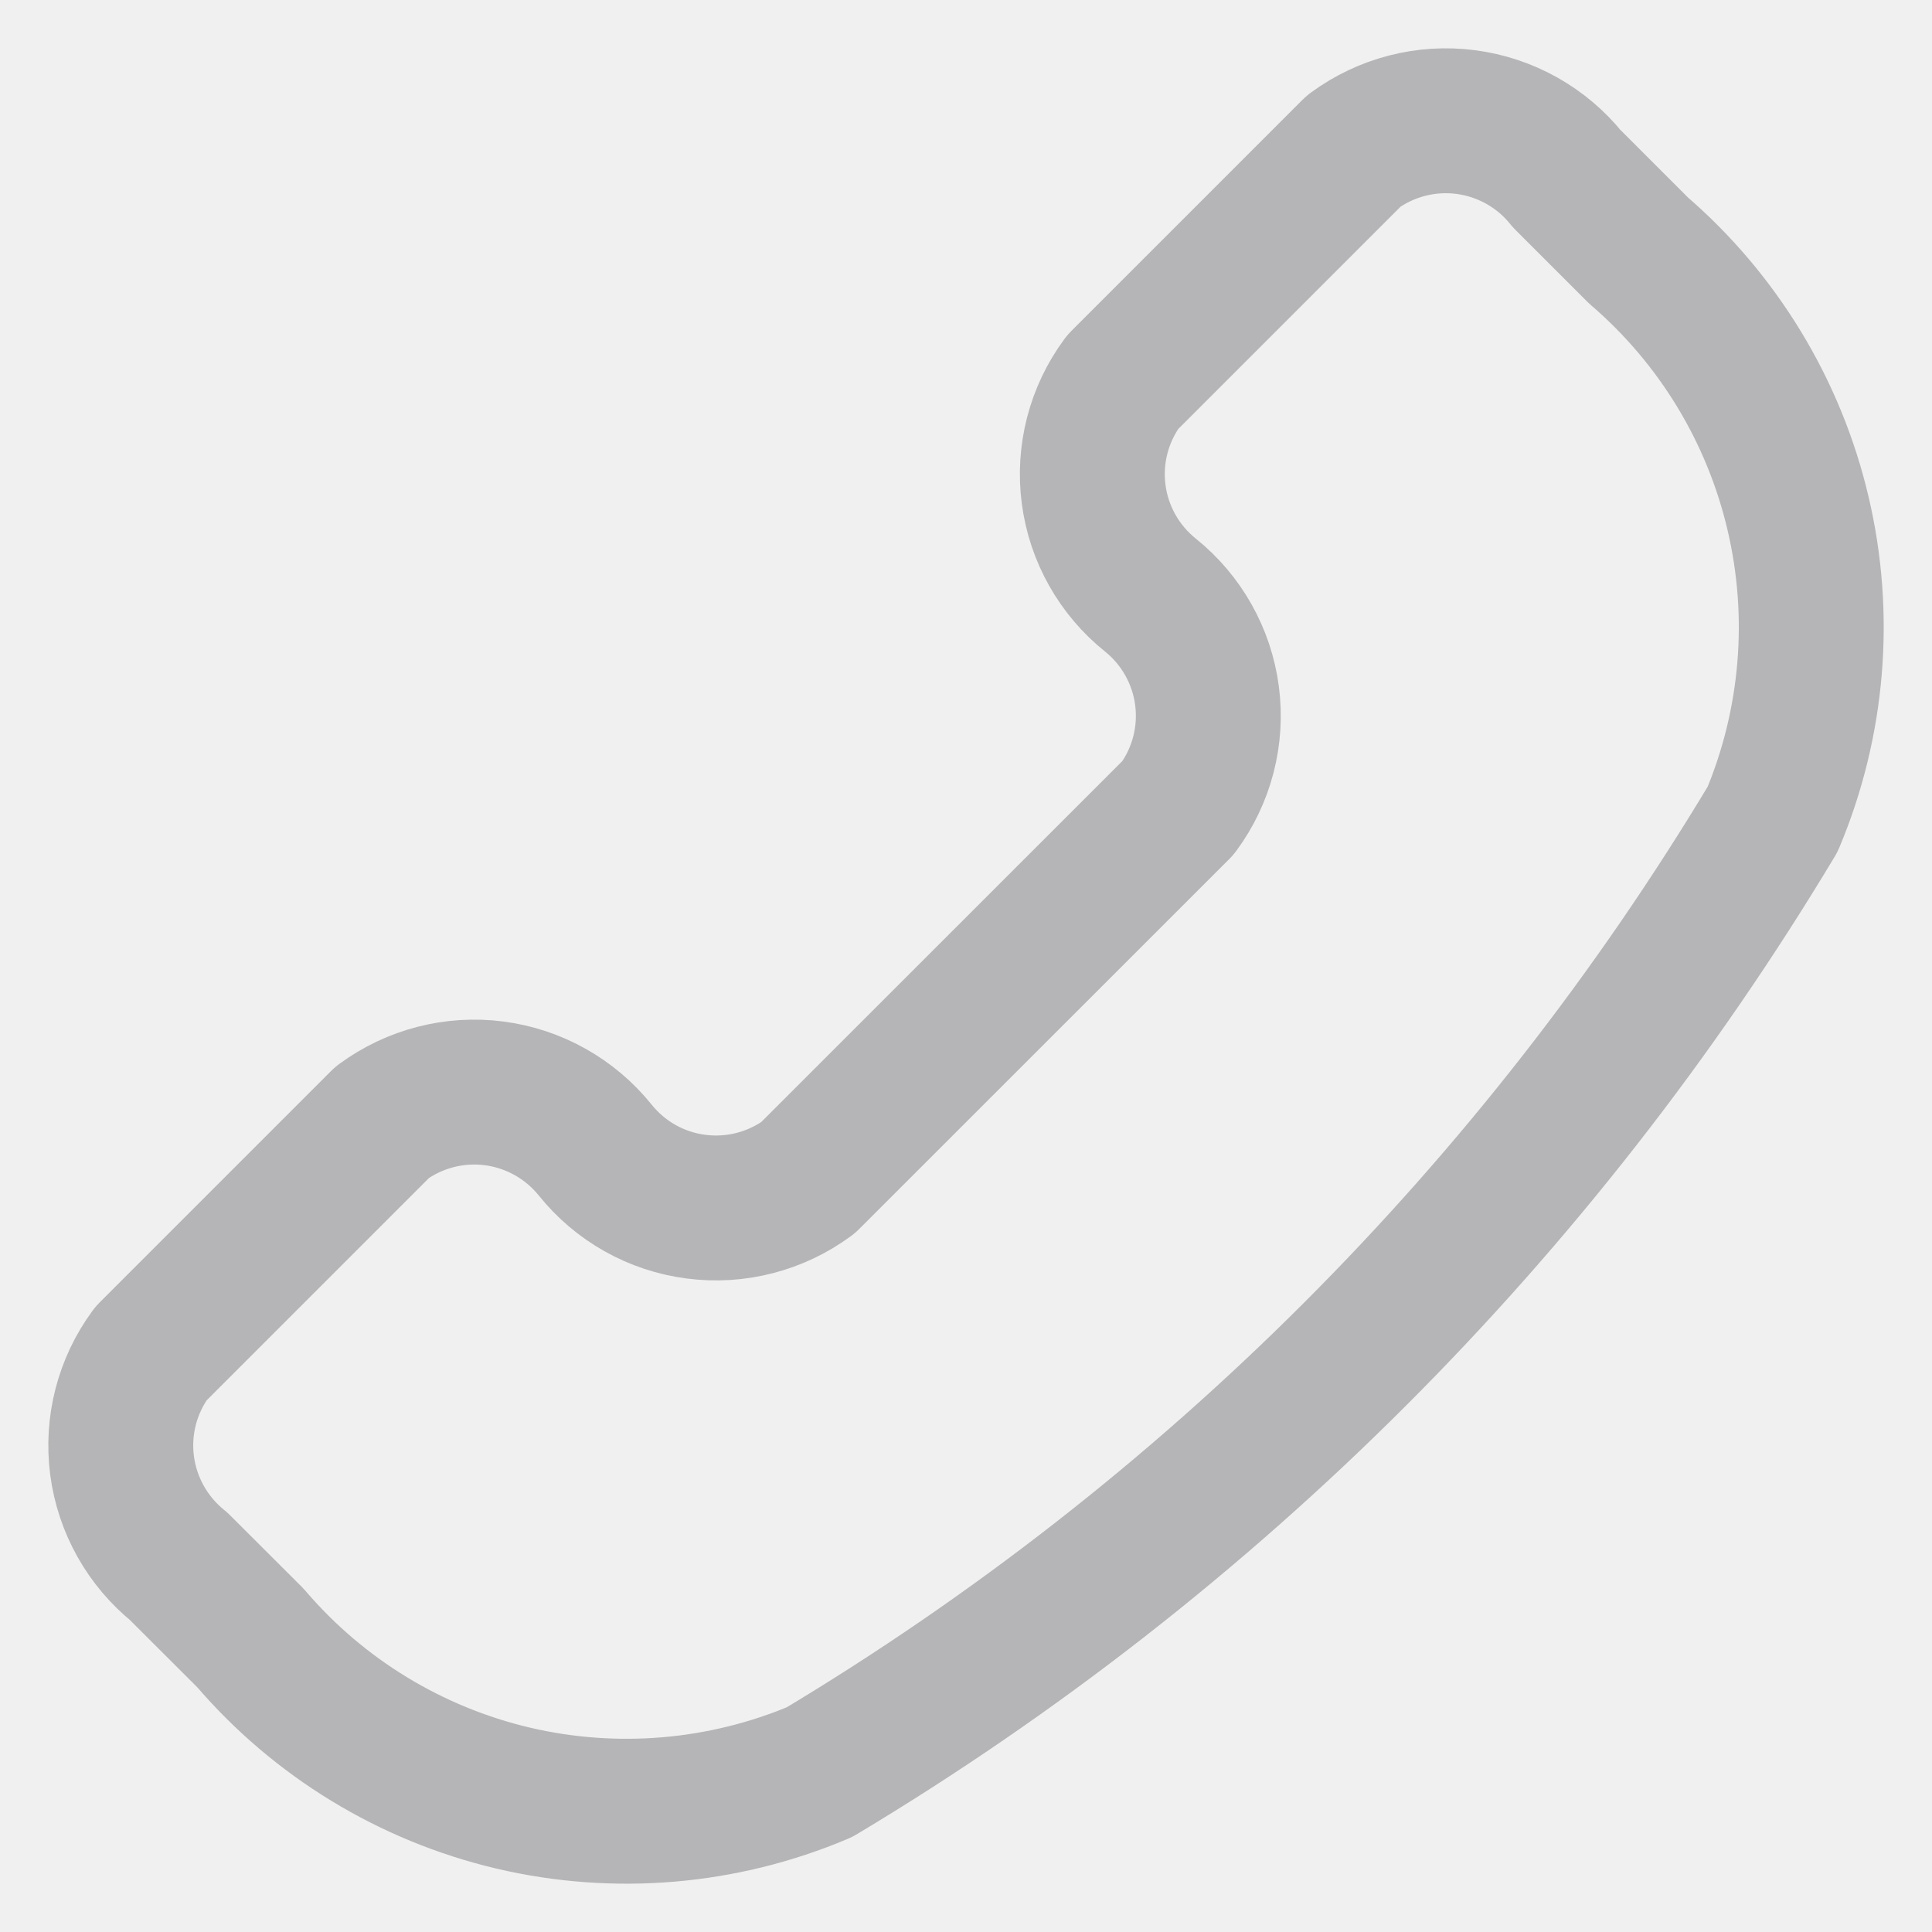
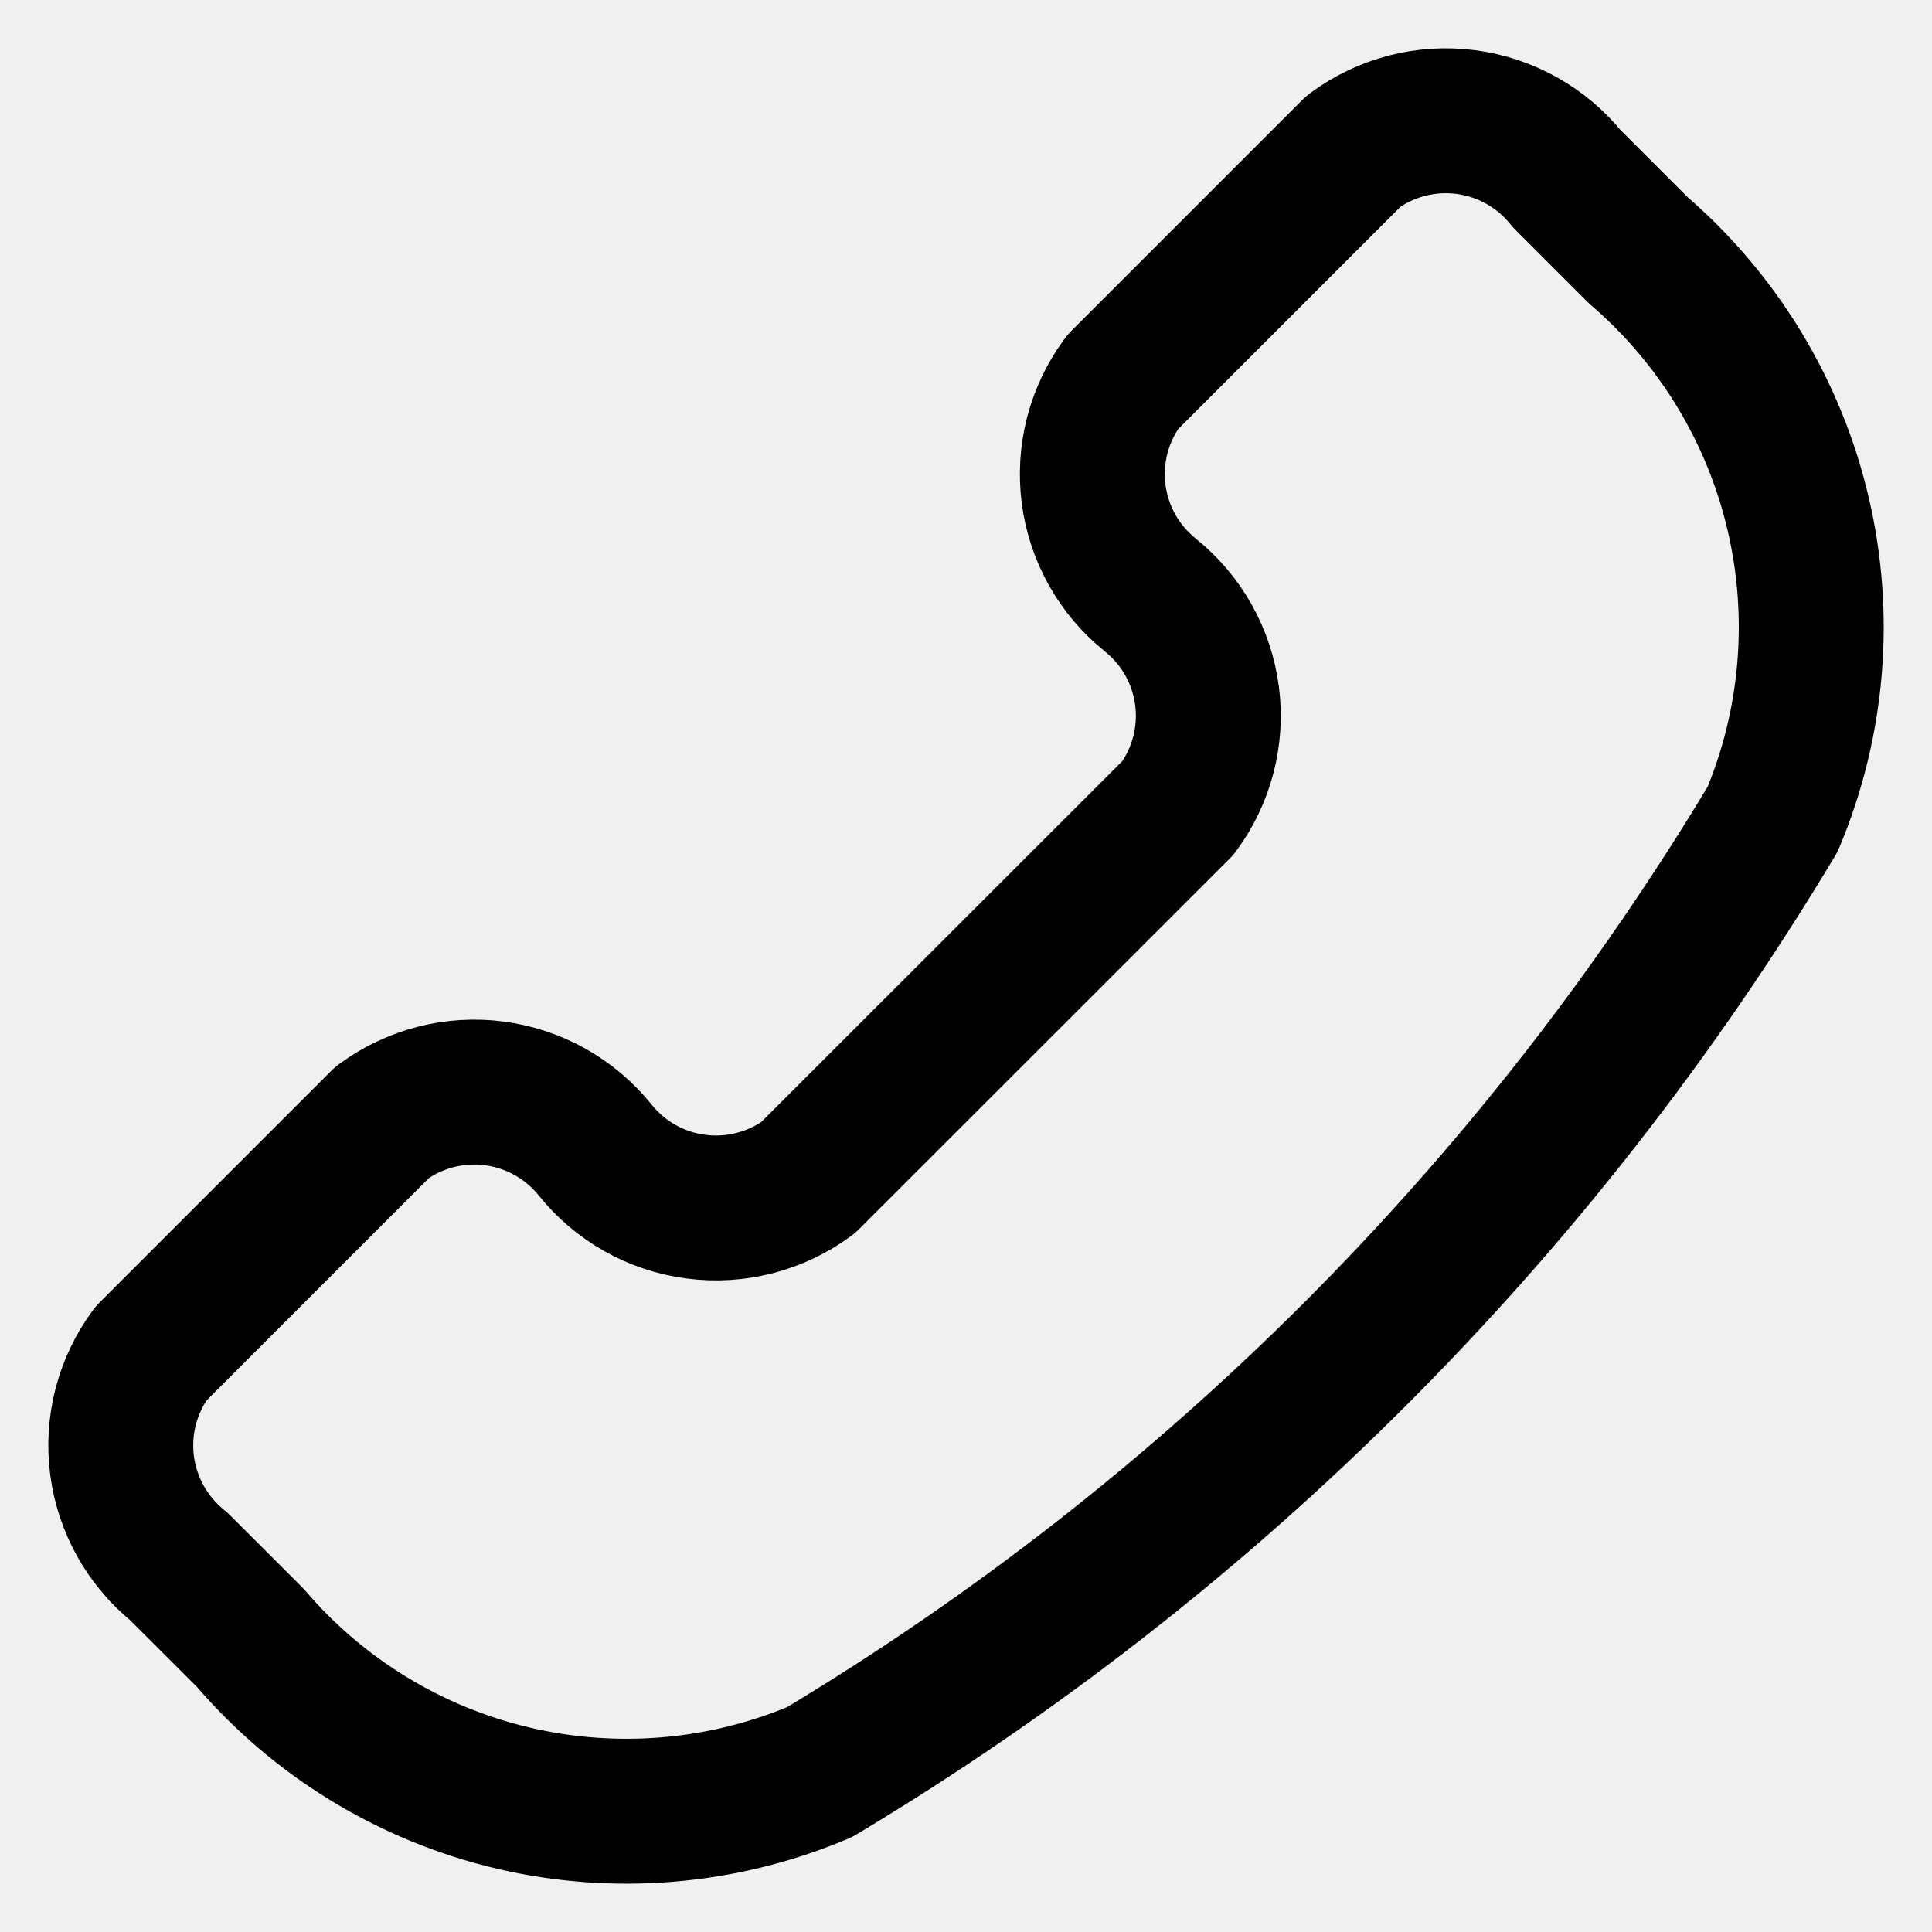
- <svg xmlns="http://www.w3.org/2000/svg" width="16" height="16" viewBox="0 0 16 16" fill="none">
+ <svg xmlns="http://www.w3.org/2000/svg" width="16" height="16" stroke="currentColor" viewBox="0 0 16 16" fill="none">
  <g clip-path="url(#clip0_883_7408)">
-     <path d="M6.787 14.676C5.985 15.015 5.096 15.09 4.249 14.891C3.402 14.691 2.64 14.227 2.074 13.565L1.48 12.972C1.222 12.764 1.054 12.465 1.011 12.137C0.968 11.808 1.054 11.476 1.25 11.21L3.166 9.294C3.433 9.098 3.765 9.012 4.094 9.055C4.422 9.098 4.721 9.266 4.929 9.524C5.136 9.782 5.435 9.951 5.764 9.993C6.092 10.036 6.424 9.95 6.691 9.754L9.756 6.69C9.953 6.423 10.039 6.091 9.996 5.762C9.953 5.434 9.785 5.135 9.527 4.928C9.268 4.72 9.1 4.421 9.057 4.093C9.014 3.764 9.1 3.432 9.297 3.165L11.212 1.25C11.479 1.054 11.811 0.968 12.14 1.011C12.468 1.054 12.768 1.222 12.975 1.48L13.569 2.074C14.228 2.641 14.691 3.403 14.89 4.249C15.09 5.095 15.016 5.983 14.68 6.785C12.737 10.024 10.026 12.734 6.787 14.676Z" stroke="#B5B5B7" stroke-width="1.2" stroke-linecap="round" stroke-linejoin="round" />
+     <path d="M6.787 14.676C5.985 15.015 5.096 15.09 4.249 14.891C3.402 14.691 2.64 14.227 2.074 13.565L1.48 12.972C1.222 12.764 1.054 12.465 1.011 12.137C0.968 11.808 1.054 11.476 1.25 11.21L3.166 9.294C3.433 9.098 3.765 9.012 4.094 9.055C4.422 9.098 4.721 9.266 4.929 9.524C5.136 9.782 5.435 9.951 5.764 9.993C6.092 10.036 6.424 9.95 6.691 9.754L9.756 6.69C9.953 6.423 10.039 6.091 9.996 5.762C9.953 5.434 9.785 5.135 9.527 4.928C9.268 4.72 9.1 4.421 9.057 4.093C9.014 3.764 9.1 3.432 9.297 3.165L11.212 1.25C11.479 1.054 11.811 0.968 12.14 1.011C12.468 1.054 12.768 1.222 12.975 1.48L13.569 2.074C14.228 2.641 14.691 3.403 14.89 4.249C15.09 5.095 15.016 5.983 14.68 6.785C12.737 10.024 10.026 12.734 6.787 14.676Z" stroke-width="1.2" stroke-linecap="round" stroke-linejoin="round" />
  </g>
  <defs>
    <clipPath id="clip0_883_7408">
      <rect width="16" height="16" fill="white" />
    </clipPath>
  </defs>
</svg>
